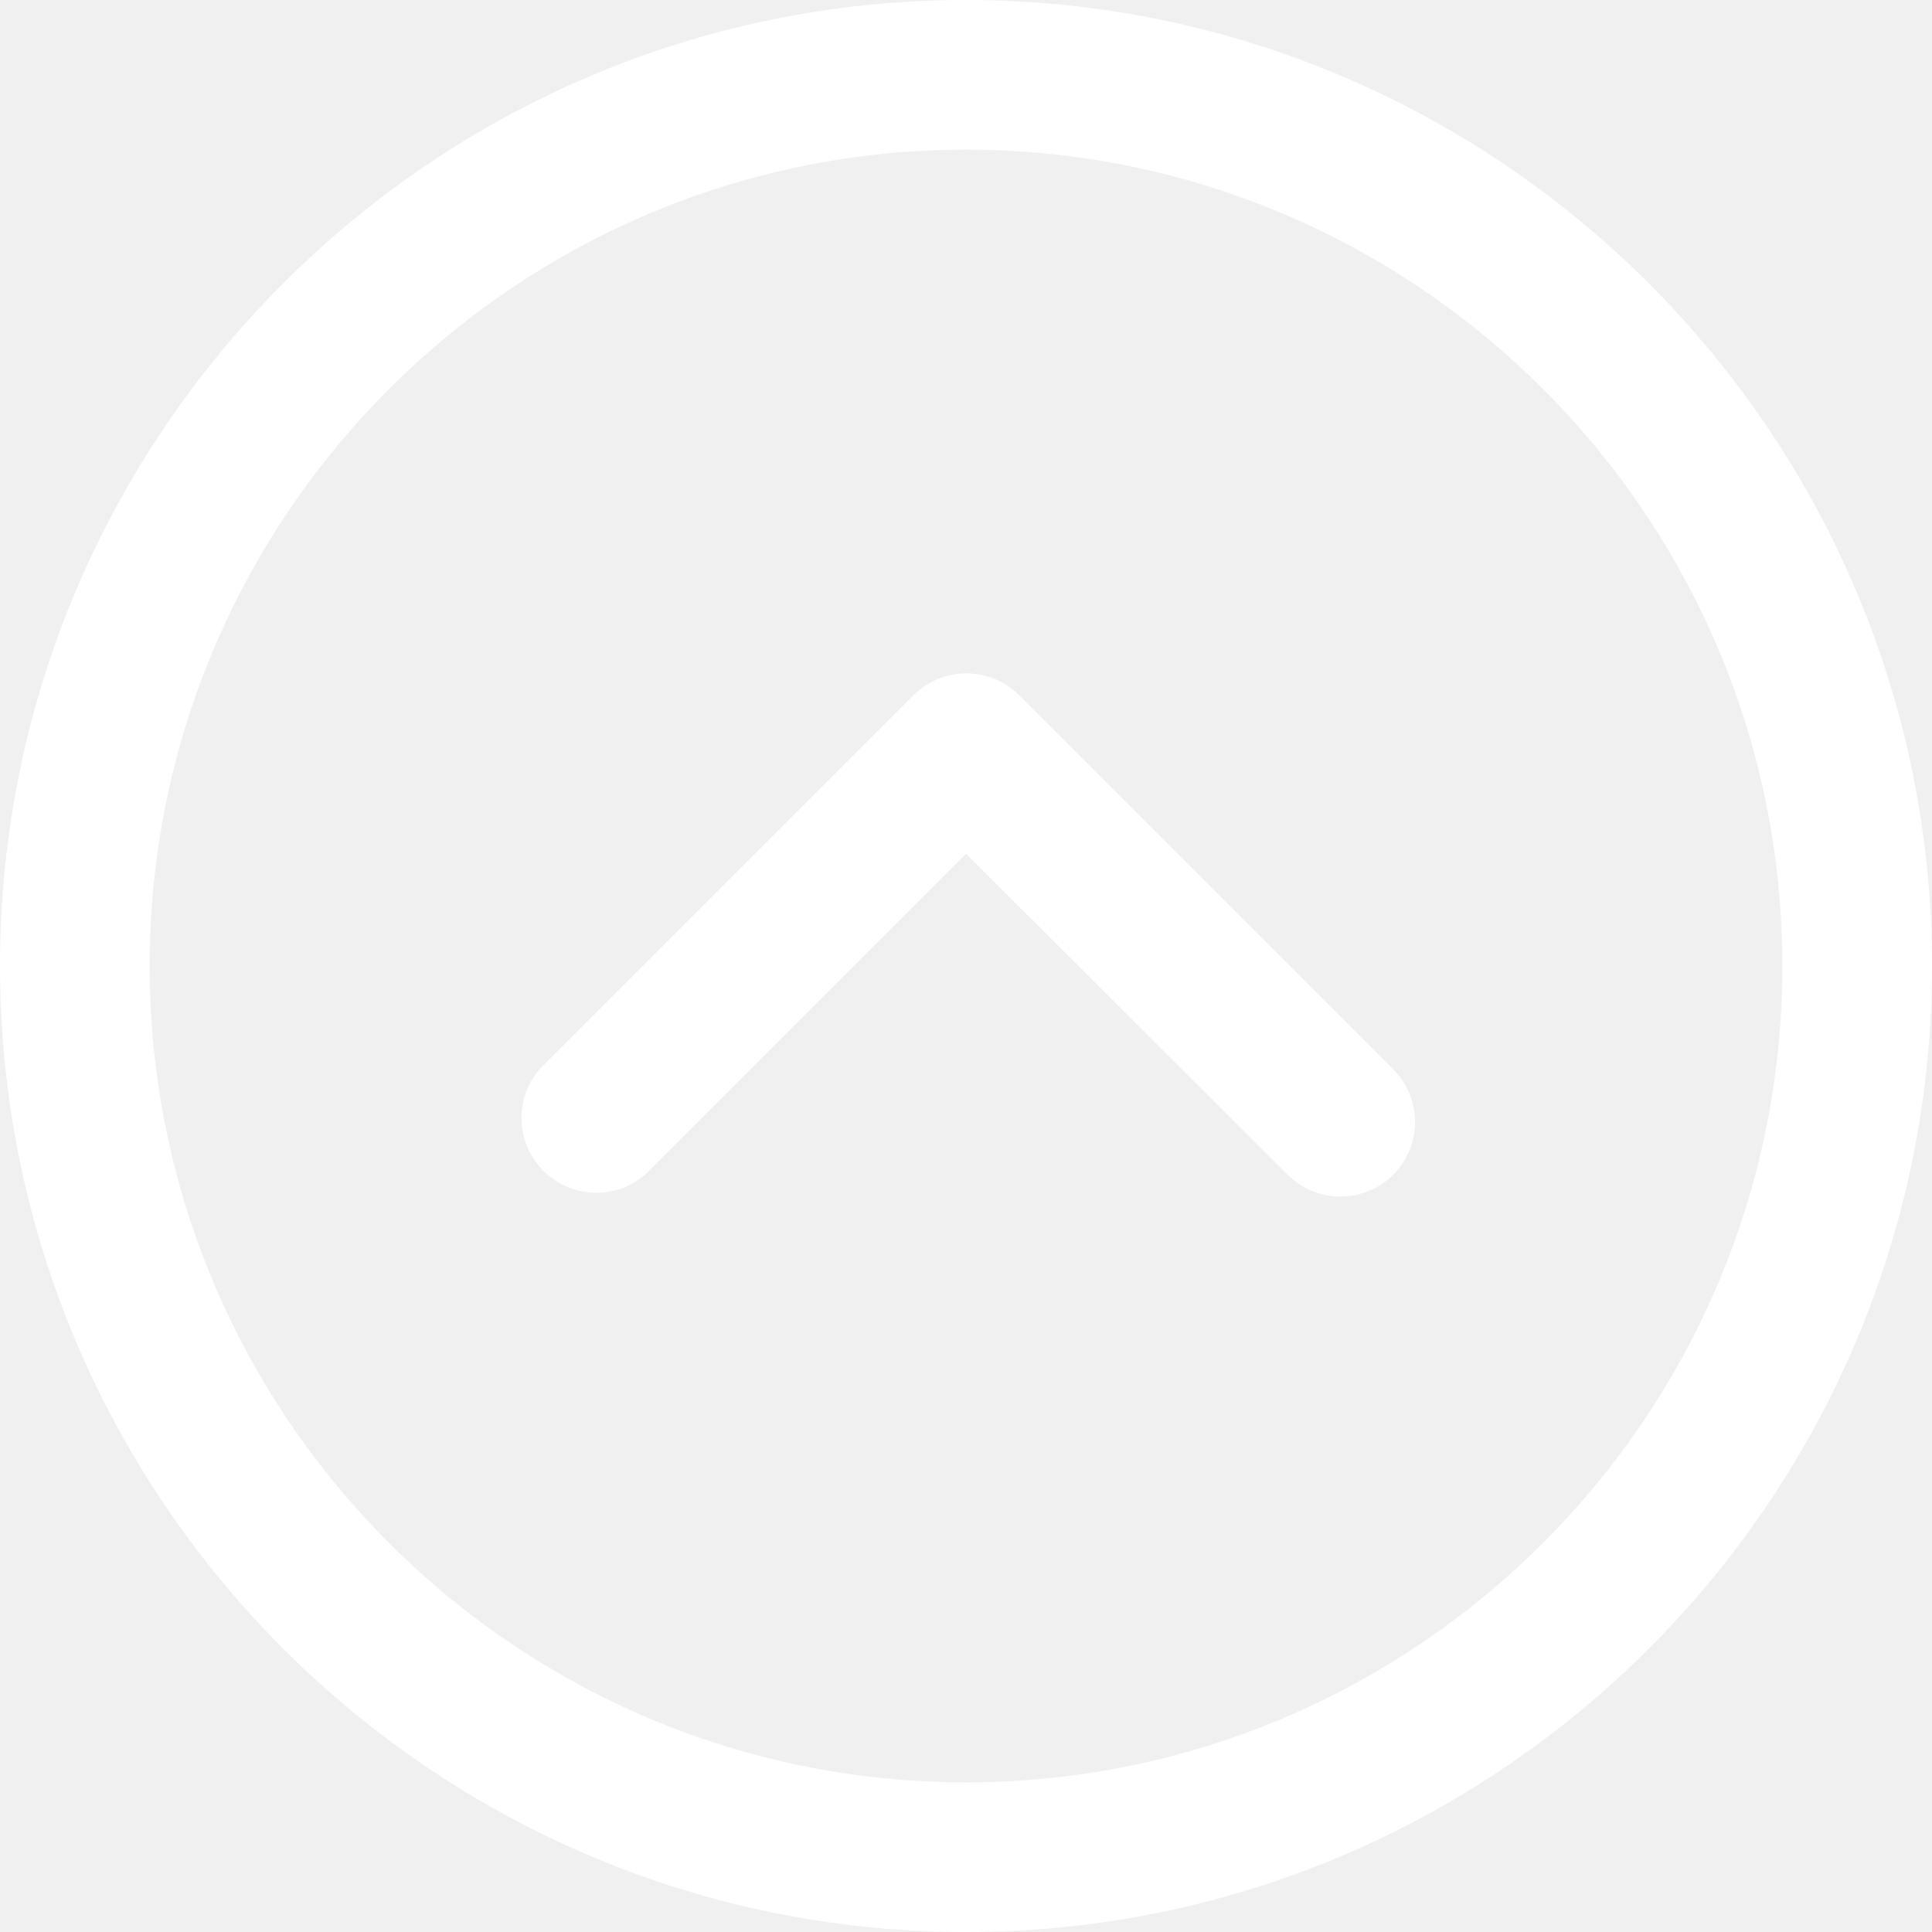
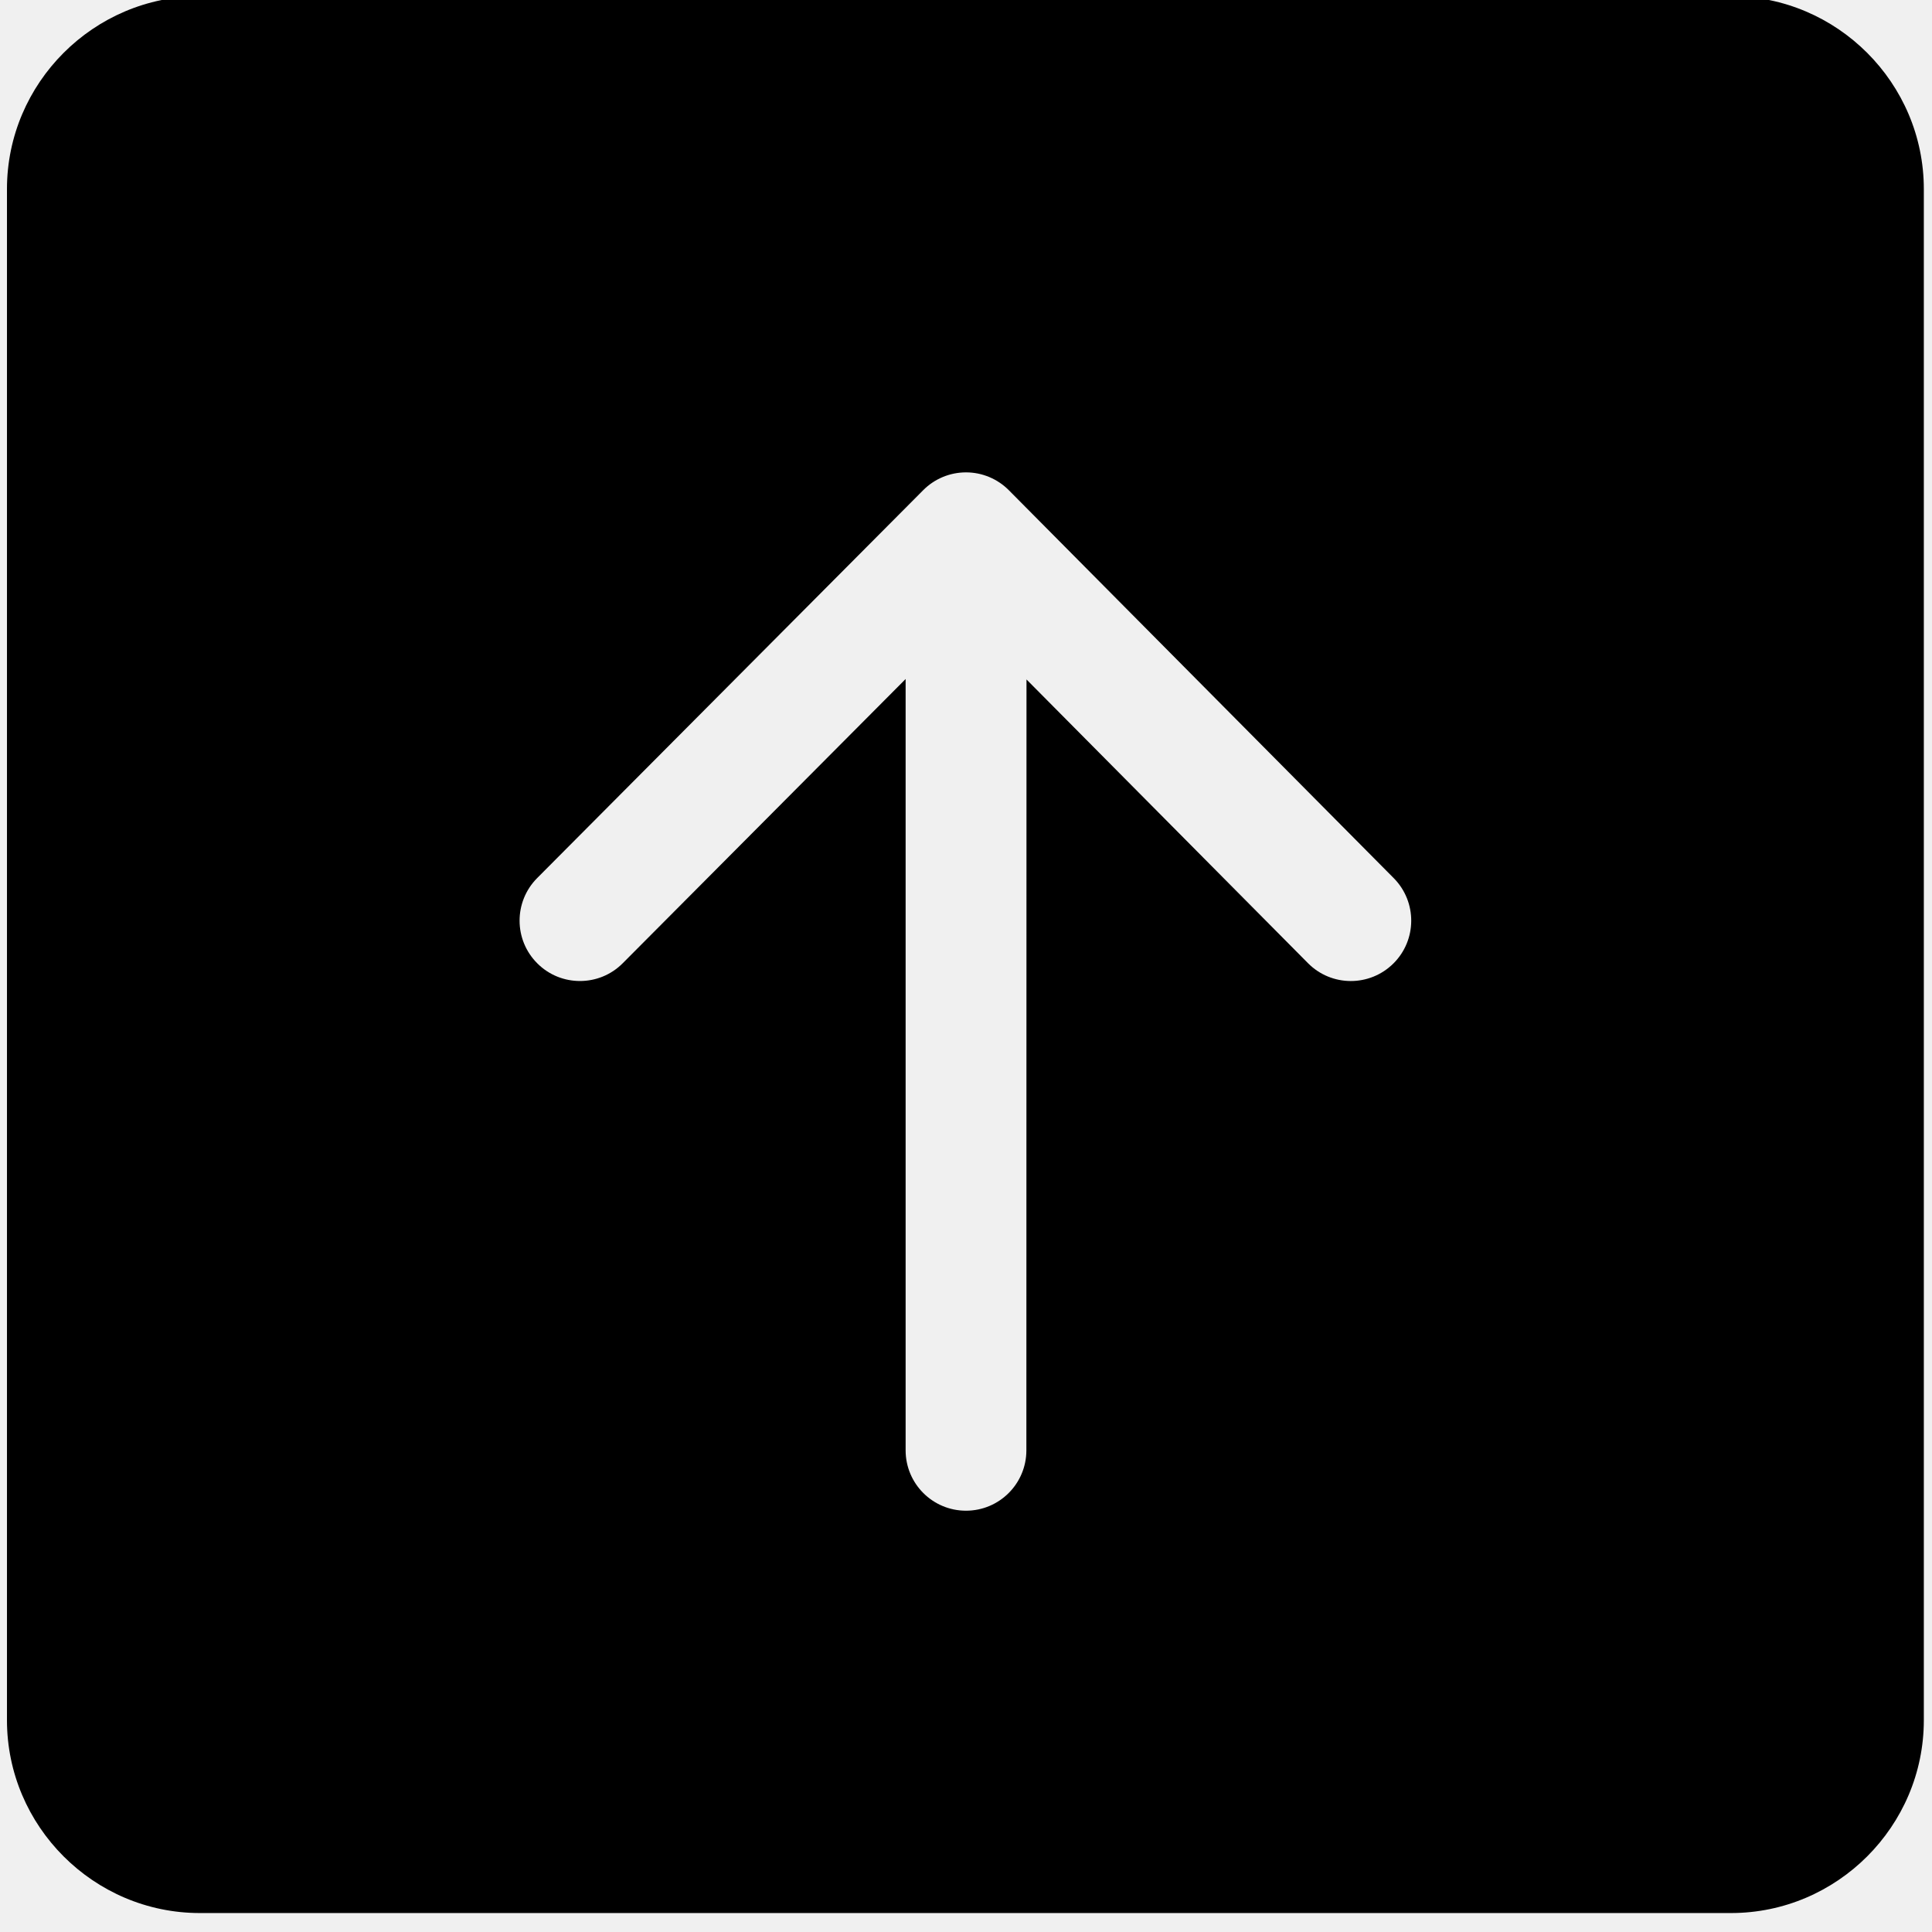
- <svg xmlns="http://www.w3.org/2000/svg" version="1.1" id="Capa_1" x="0px" y="0px" viewBox="0 0 512 512" style="enable-background:new 0 0 512 512;" xml:space="preserve" fill="white">
-   <g>
-     <g>
-       <path d="M256,0C114.833,0,0,114.833,0,256s114.833,256,256,256s256-114.853,256-256S397.167,0,256,0z M256,472.341    c-119.275,0-216.341-97.046-216.341-216.341S136.725,39.659,256,39.659c119.295,0,216.341,97.046,216.341,216.341    S375.275,472.341,256,472.341z" />
-     </g>
-   </g>
-   <g>
-     <g>
-       <path d="M369.227,283.365l-99.148-99.148c-7.734-7.694-20.226-7.694-27.96,0l-99.148,99.148c-6.365,7.416-6.365,18.382,0,25.798    c7.119,8.309,19.651,9.28,27.96,2.161L256,226.256l85.267,85.069c7.734,7.694,20.226,7.694,27.96,0    C376.921,303.591,376.921,291.098,369.227,283.365z" />
-     </g>
-   </g>
-   <g>
- </g>
-   <g>
- </g>
-   <g>
- </g>
-   <g>
- </g>
-   <g>
- </g>
-   <g>
- </g>
-   <g>
- </g>
-   <g>
- </g>
-   <g>
- </g>
-   <g>
- </g>
-   <g>
- </g>
-   <g>
- </g>
-   <g>
- </g>
-   <g>
- </g>
-   <g>
- </g>
+ <svg xmlns="http://www.w3.org/2000/svg" x="0px" y="0px" width="50px" height="50px" viewBox="0 0 48 48" enable-background="new 0 0 48 48" xml:space="preserve">
+   <path style="fill:#000000;" d="M43.006,47.529H4.964c-2.635,0-4.791-2.156-4.791-4.791V4.697c0-2.635,2.156-4.791,4.791-4.791h38.042 c2.635,0,4.791,2.156,4.791,4.791v38.042C47.797,45.373,45.641,47.529,43.006,47.529z M25.503,16.881l6.994,7.049 c0.583,0.588,1.532,0.592,2.121,0.008c0.588-0.583,0.592-1.533,0.008-2.122l-9.562-9.637c-0.281-0.283-0.664-0.443-1.063-0.443 c0,0,0,0-0.001,0c-0.399,0-0.782,0.159-1.063,0.442l-9.591,9.637c-0.584,0.587-0.583,1.537,0.005,2.121 c0.292,0.292,0.675,0.437,1.058,0.437c0.385,0,0.77-0.147,1.063-0.442L22.5,16.87v19.163c0,0.828,0.671,1.5,1.5,1.5 s1.5-0.672,1.5-1.5L25.503,16.881z" />
</svg>
